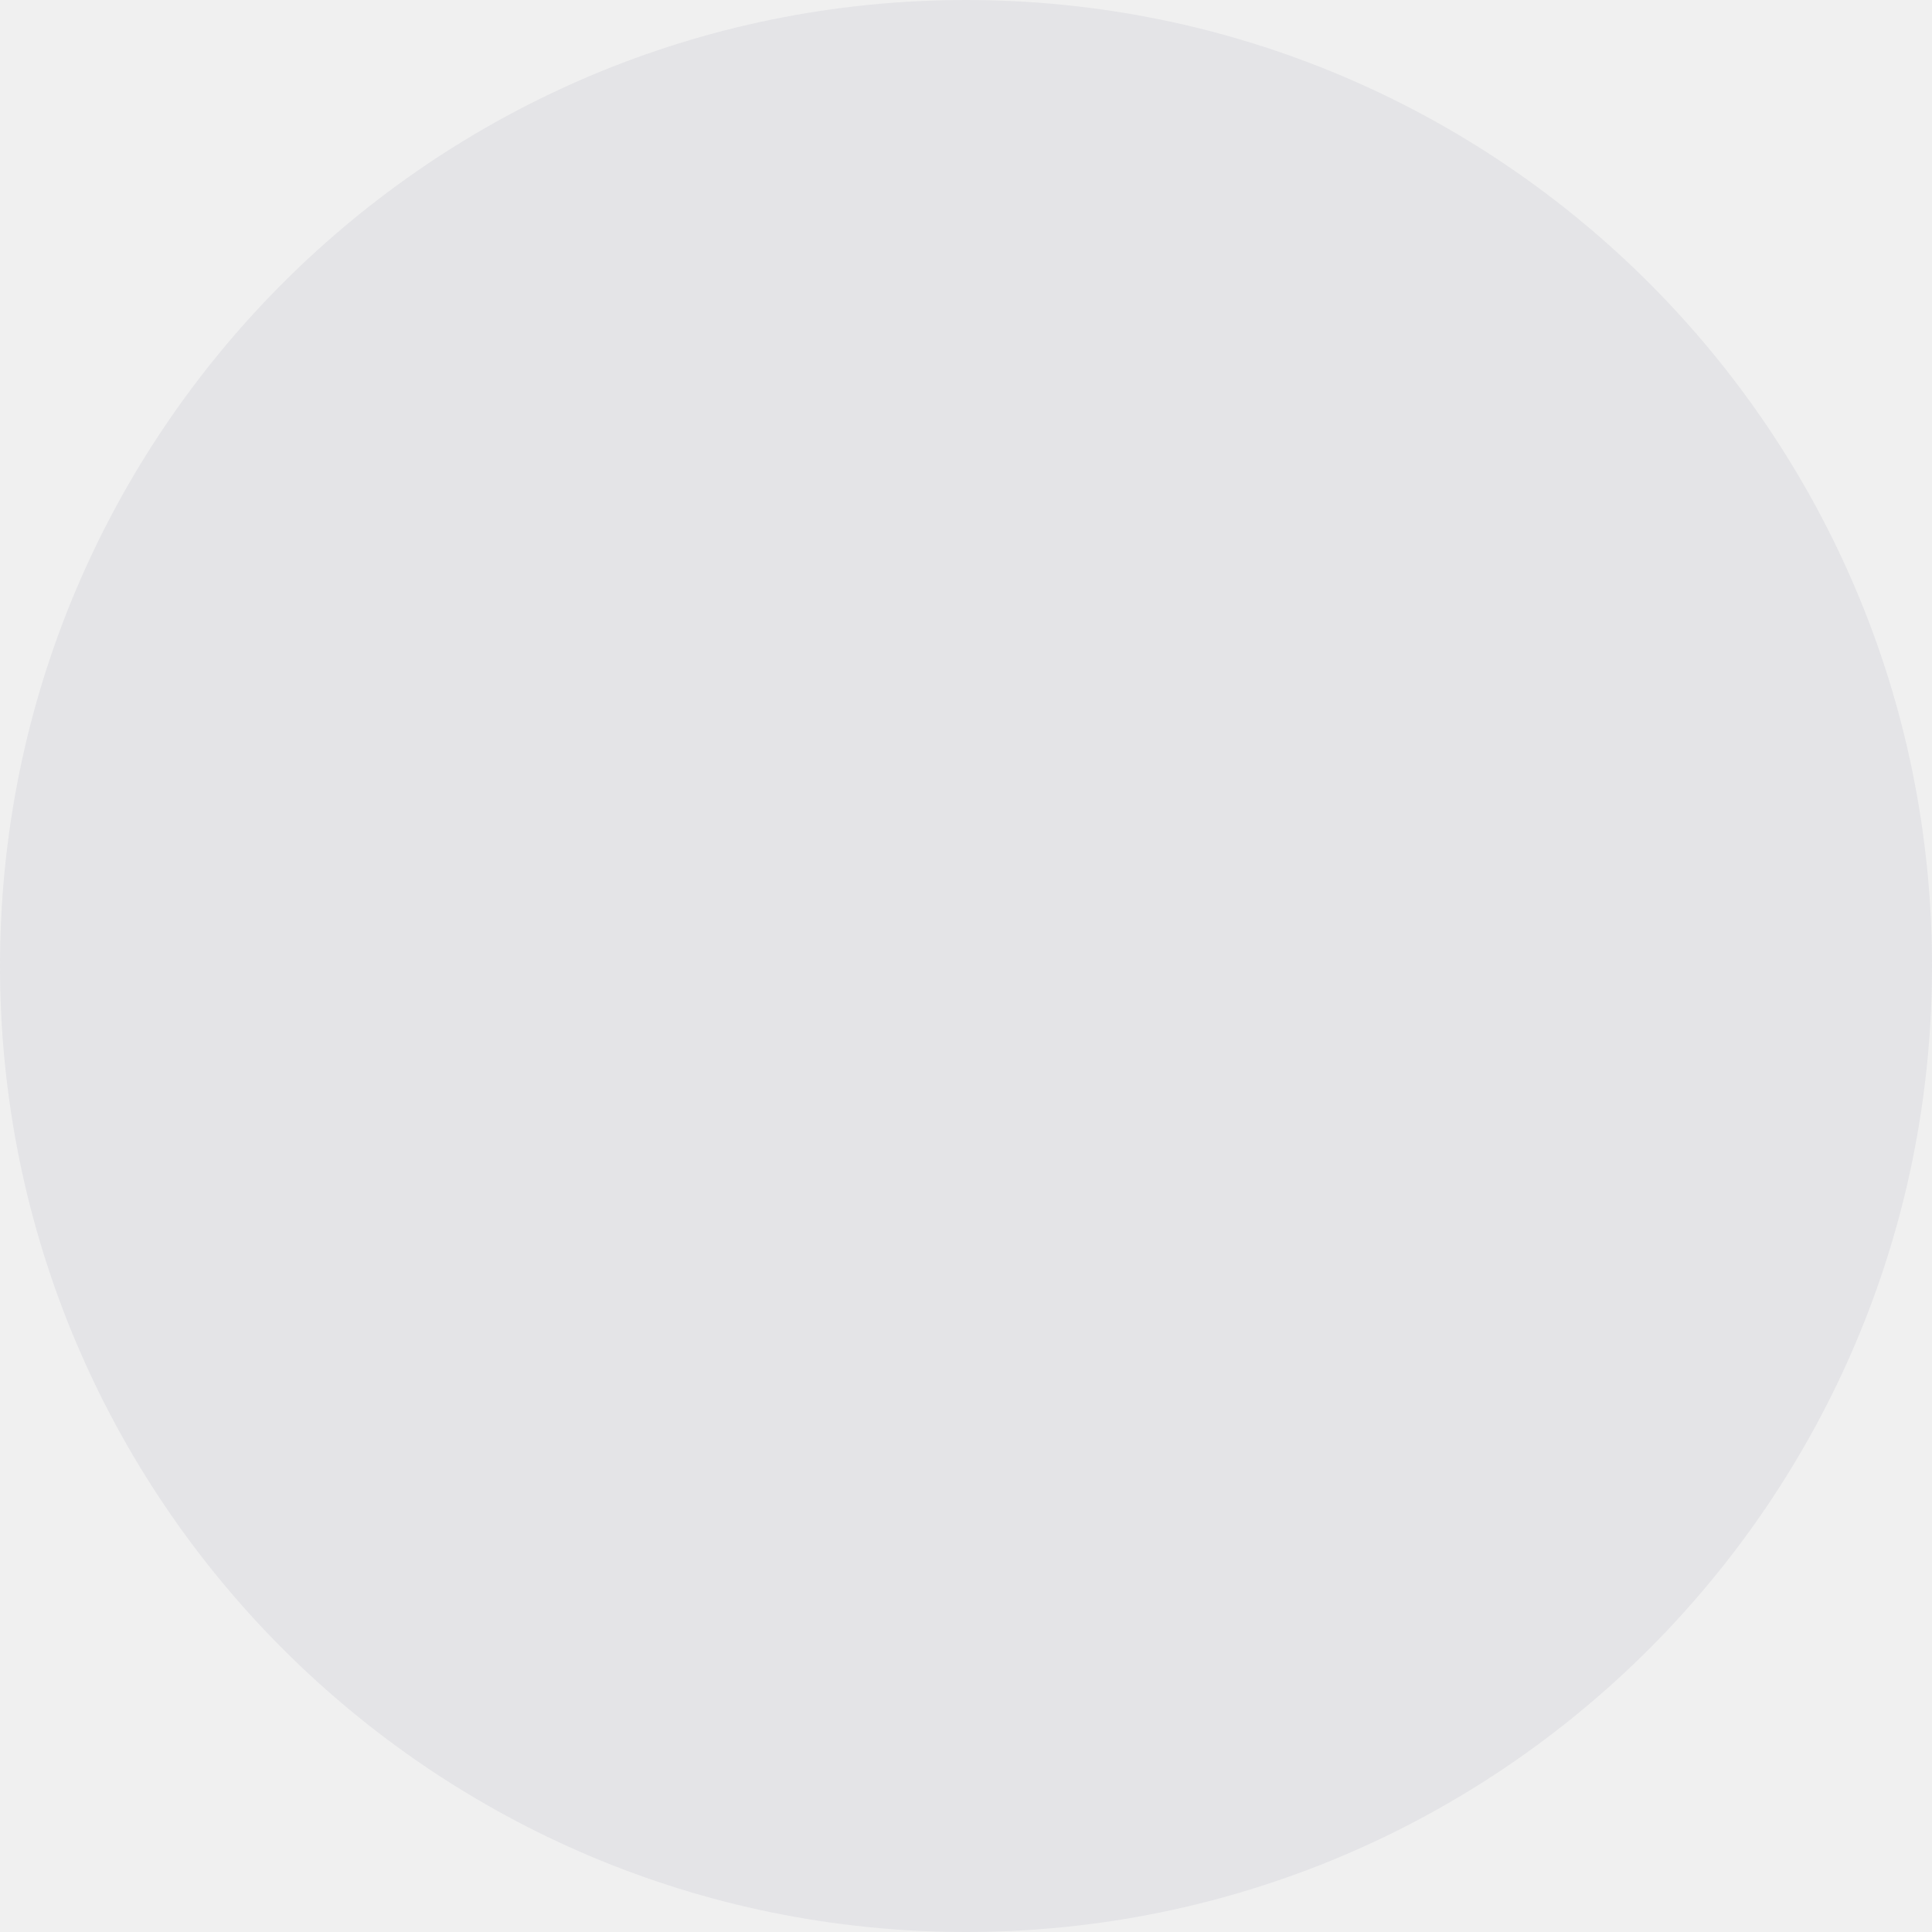
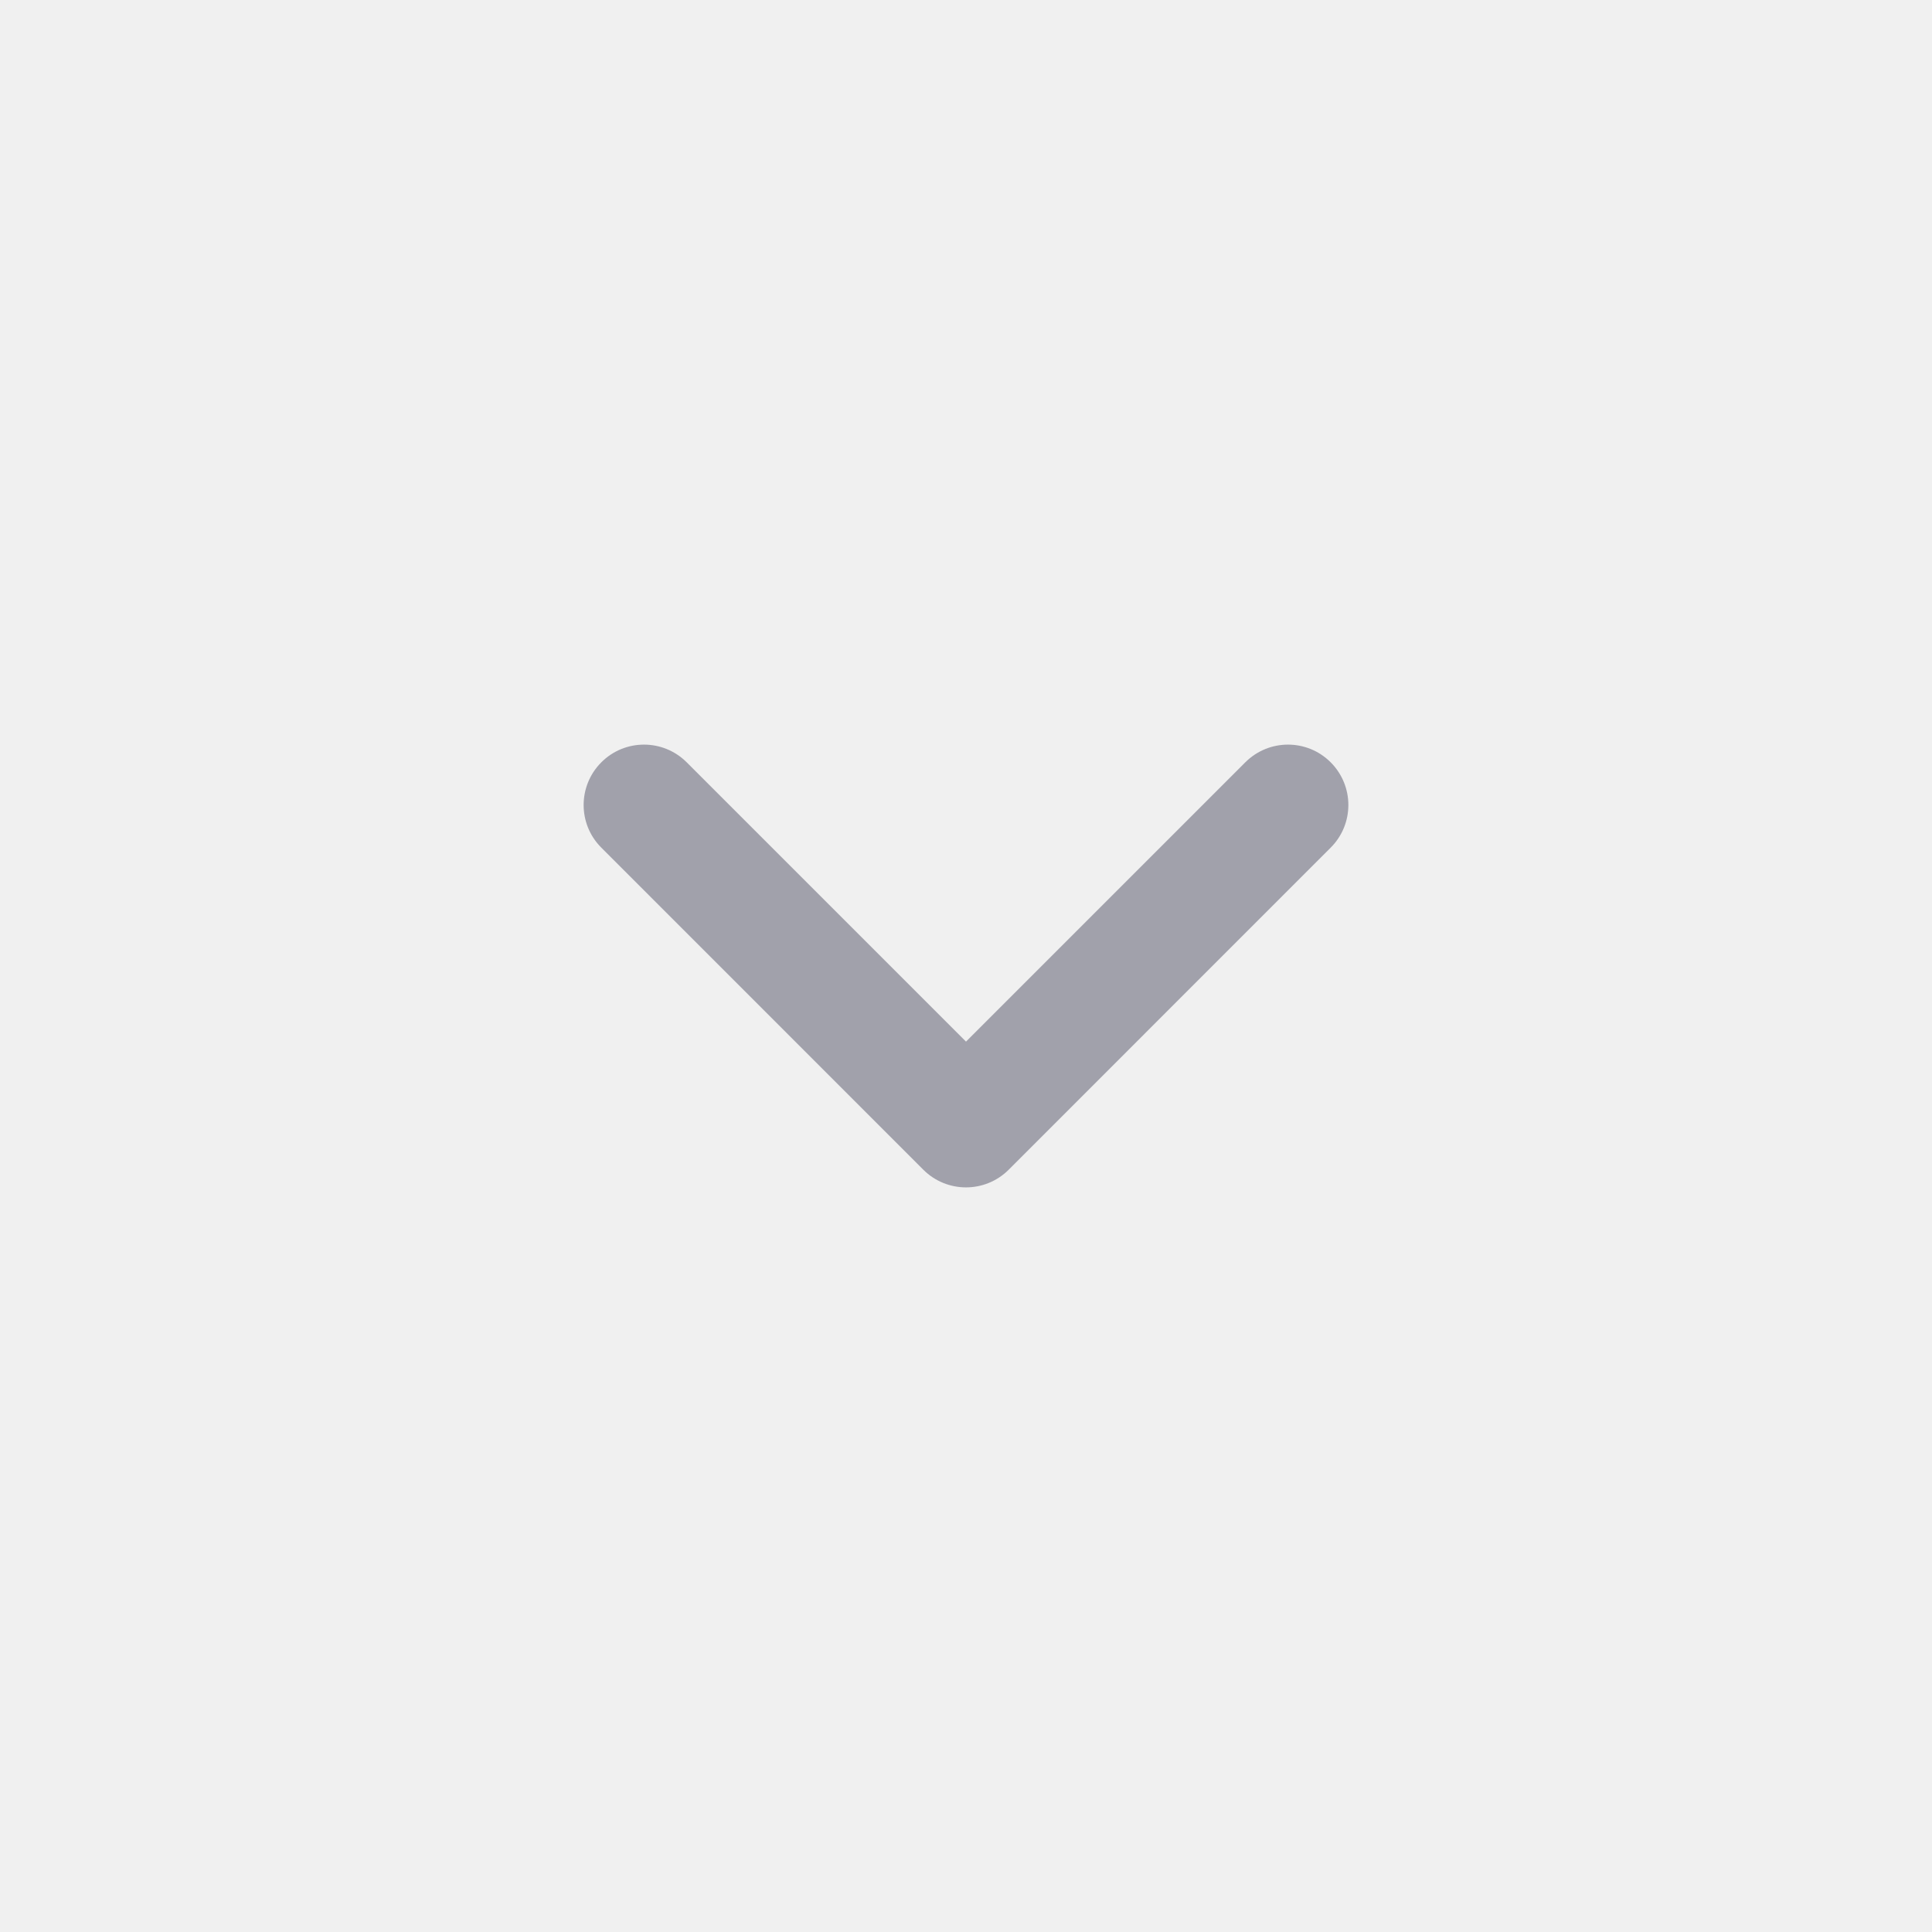
- <svg xmlns="http://www.w3.org/2000/svg" preserveAspectRatio="none" overflow="visible" style="display: block;" width="24" height="24" viewBox="0 0 24 24" fill="none">
-   <g id="ìììì">
-     <g clip-path="url(#clip0_0_77)">
-       <circle id="Ellipse 16" cx="12" cy="12" r="12" fill="#E4E4E7" />
-     </g>
+ <svg xmlns="http://www.w3.org/2000/svg" preserveAspectRatio="none" overflow="visible" style="display: block;" width="28" height="28" viewBox="0 0 28 28" fill="none">
+   <g id="Icon-Line">
+     <path id="Vector (Stroke)" d="M18.048 11.048C18.39 10.706 18.944 10.706 19.285 11.048C19.627 11.39 19.627 11.944 19.285 12.285L14.619 16.952C14.277 17.294 13.723 17.294 13.381 16.952L8.715 12.285C8.373 11.944 8.373 11.39 8.715 11.048C9.056 10.706 9.61 10.706 9.952 11.048L14 15.096L18.048 11.048Z" fill="#A1A1AB" />
  </g>
-   <defs>
-     <clipPath id="clip0_0_77">
-       <path d="M0 12C0 5.373 5.373 0 12 0V0C18.627 0 24 5.373 24 12V12C24 18.627 18.627 24 12 24V24C5.373 24 0 18.627 0 12V12Z" fill="white" />
-     </clipPath>
-   </defs>
</svg>
